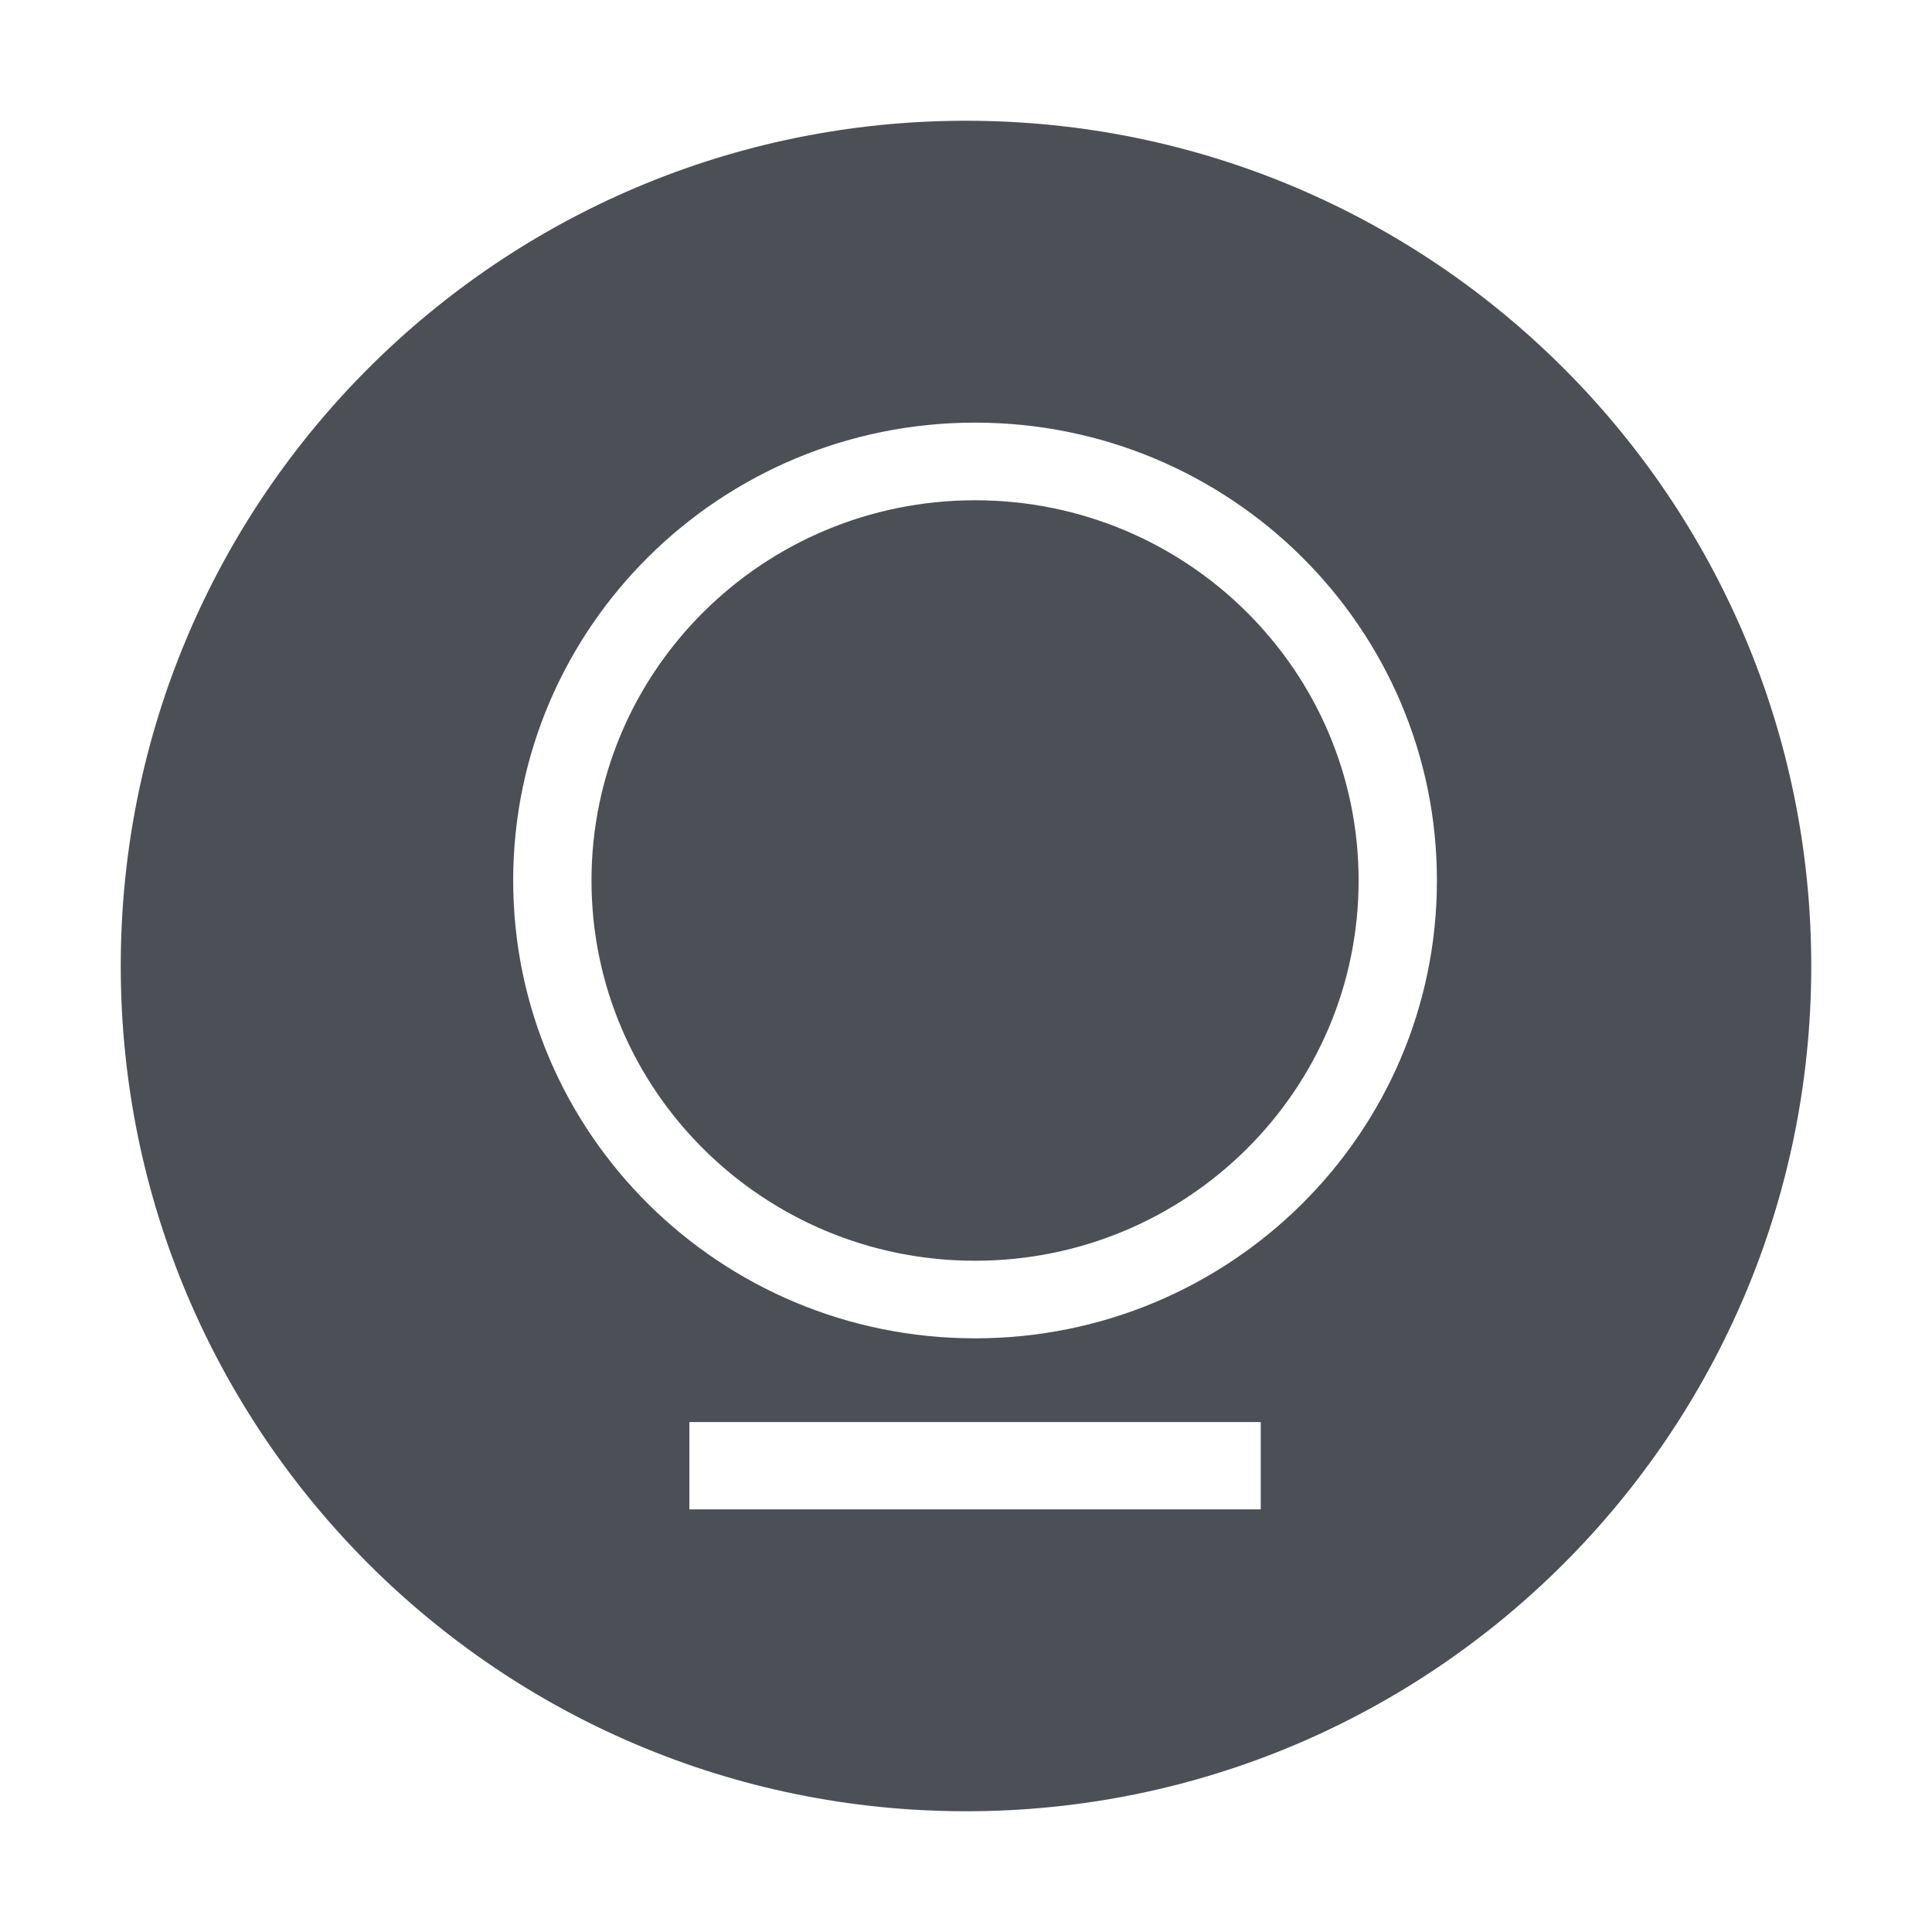
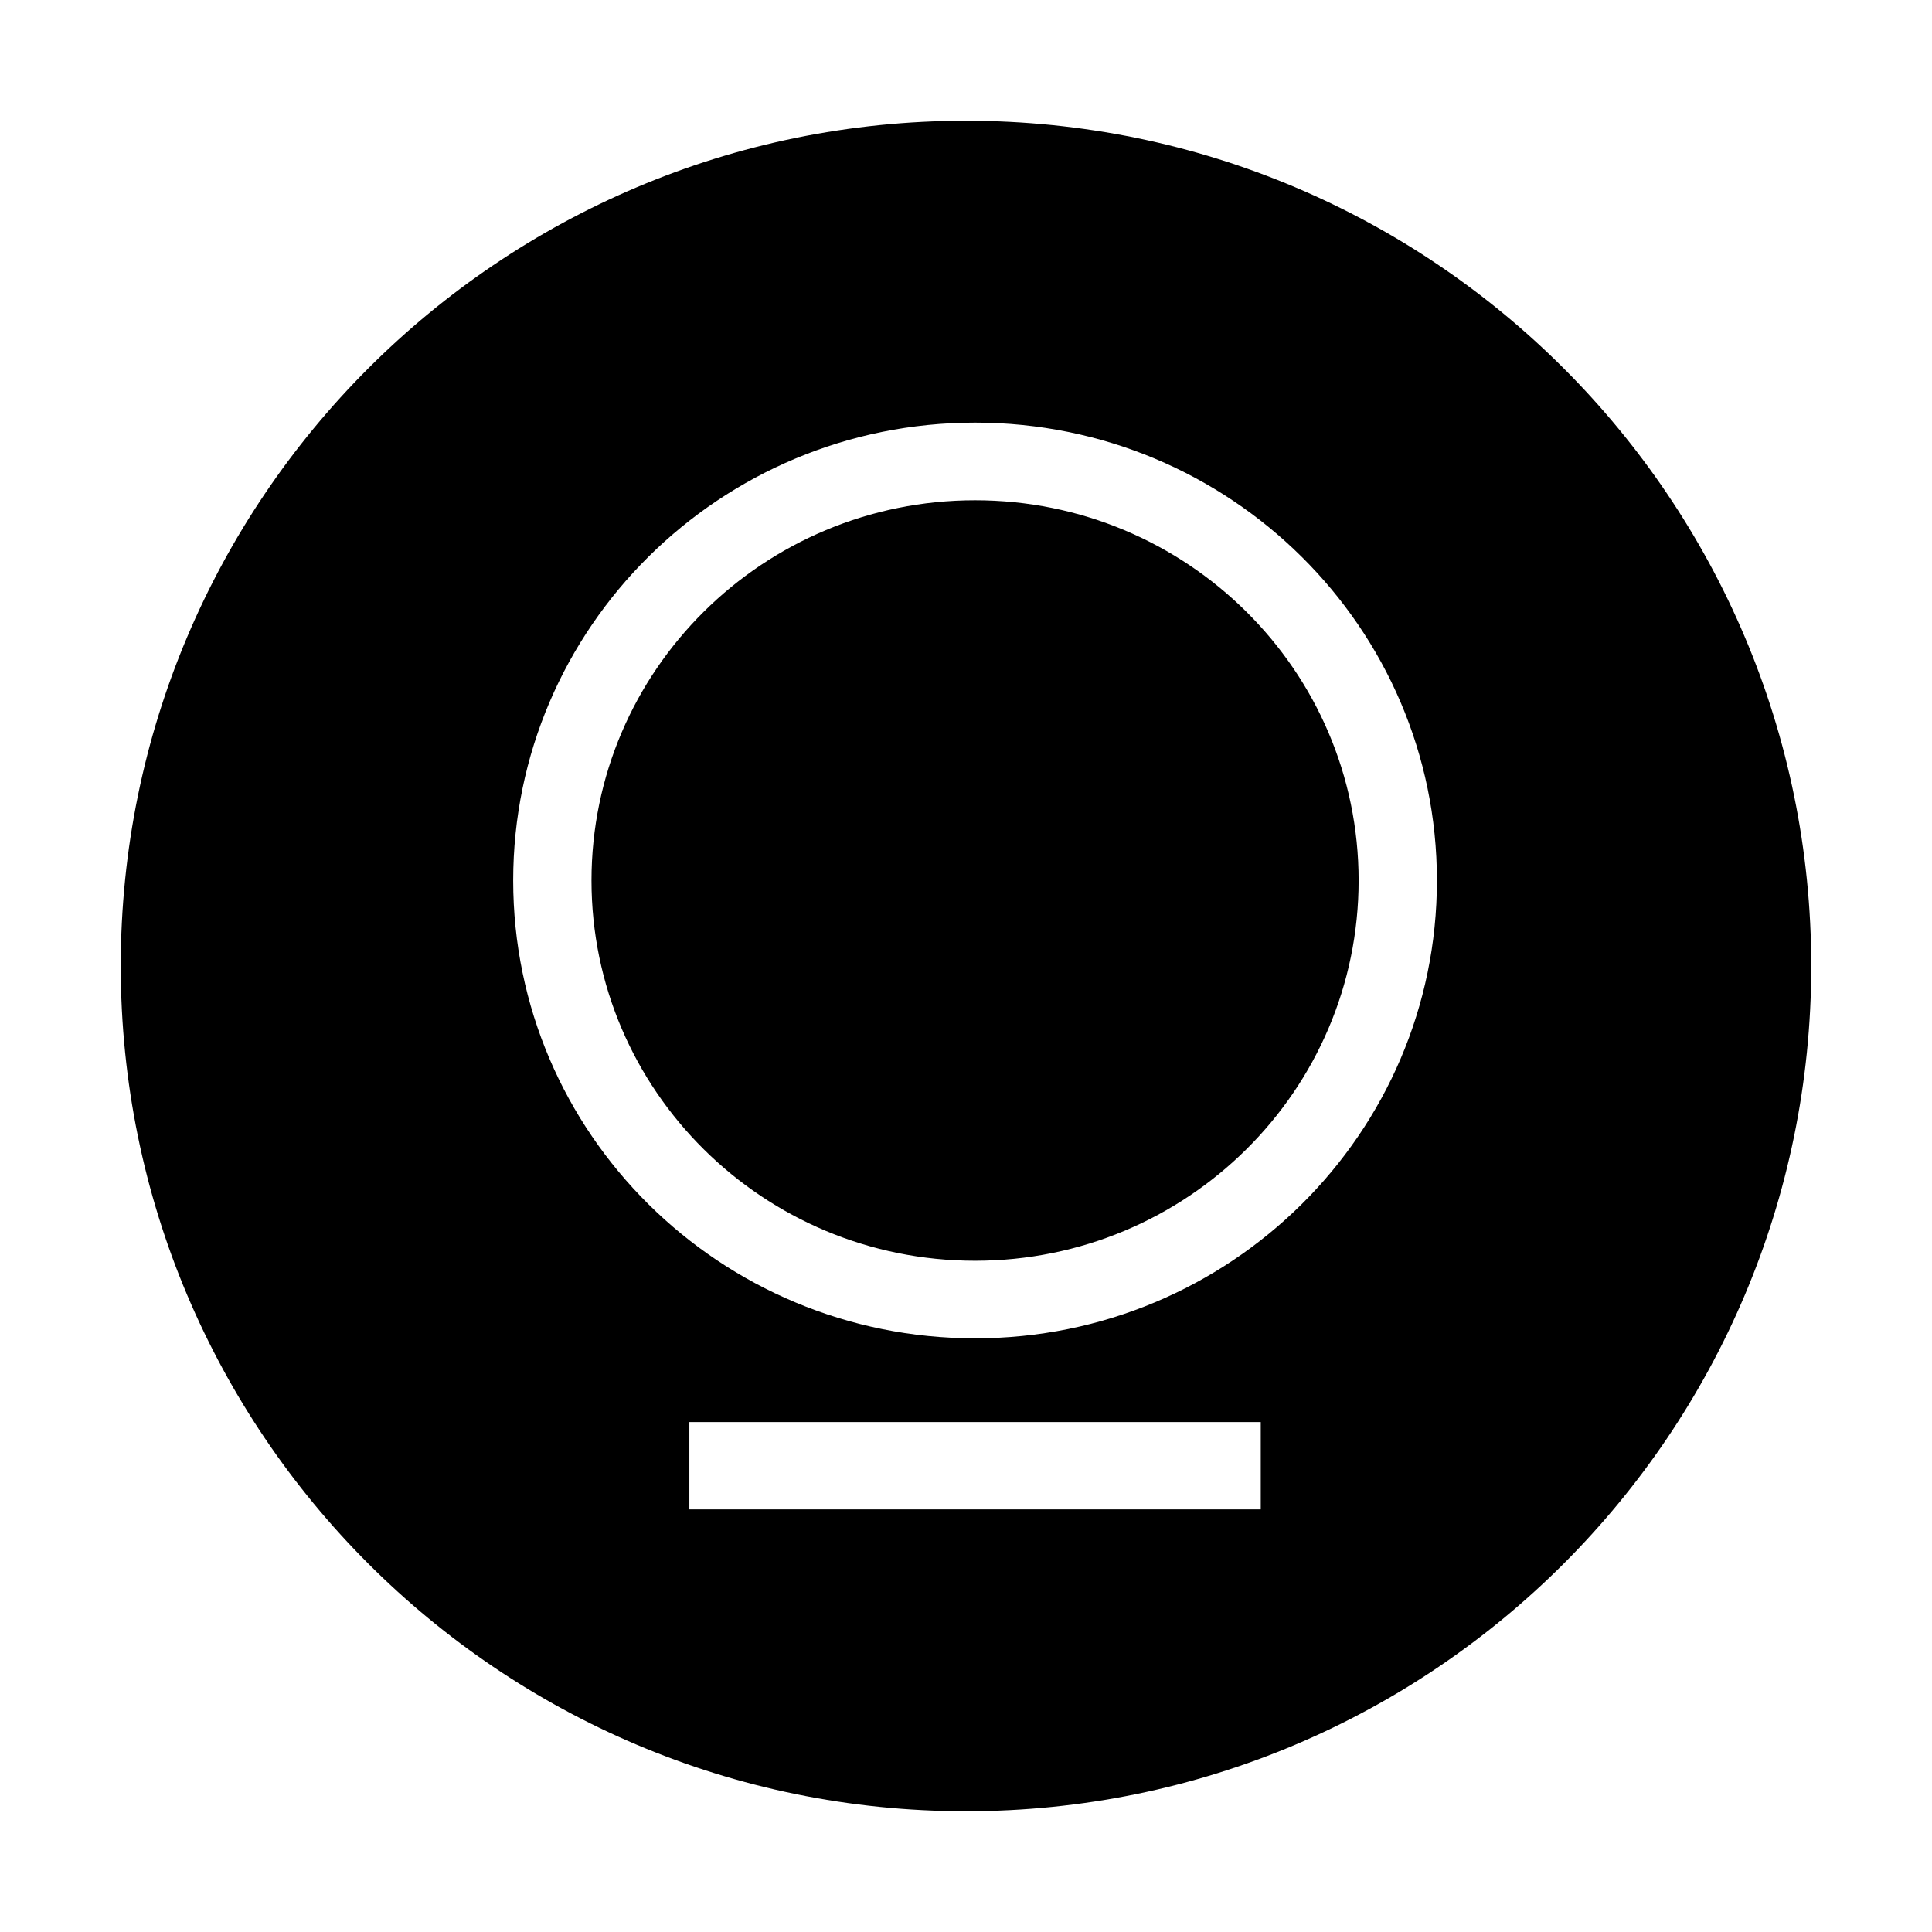
<svg xmlns="http://www.w3.org/2000/svg" width="32" height="32" viewBox="0 0 32 32" fill="none">
-   <path d="M16 2C23.732 2 30 8.268 30 16C30 23.732 23.732 30 16 30C8.268 30 2 23.732 2 16C2 8.268 8.268 2 16 2ZM11.418 23.554V25H20.882V23.554H11.418ZM16.15 7C11.925 7 8.5 10.396 8.5 14.584C8.5 18.772 11.925 22.167 16.15 22.167C20.375 22.167 23.8 18.772 23.8 14.584C23.8 10.396 20.375 7 16.15 7ZM16.15 8.286C19.659 8.286 22.503 11.106 22.503 14.584C22.503 18.062 19.659 20.882 16.15 20.882C12.642 20.882 9.797 18.062 9.797 14.584C9.797 11.106 12.642 8.286 16.15 8.286Z" fill="#4D4F56" />
+   <path d="M16 2C23.732 2 30 8.268 30 16C30 23.732 23.732 30 16 30C8.268 30 2 23.732 2 16C2 8.268 8.268 2 16 2ZM11.418 23.554V25H20.882V23.554H11.418ZM16.15 7C11.925 7 8.5 10.396 8.5 14.584C8.5 18.772 11.925 22.167 16.15 22.167C20.375 22.167 23.8 18.772 23.8 14.584C23.8 10.396 20.375 7 16.15 7ZM16.15 8.286C19.659 8.286 22.503 11.106 22.503 14.584C22.503 18.062 19.659 20.882 16.15 20.882C12.642 20.882 9.797 18.062 9.797 14.584C9.797 11.106 12.642 8.286 16.15 8.286Z" fill="currentColor" />
</svg>
